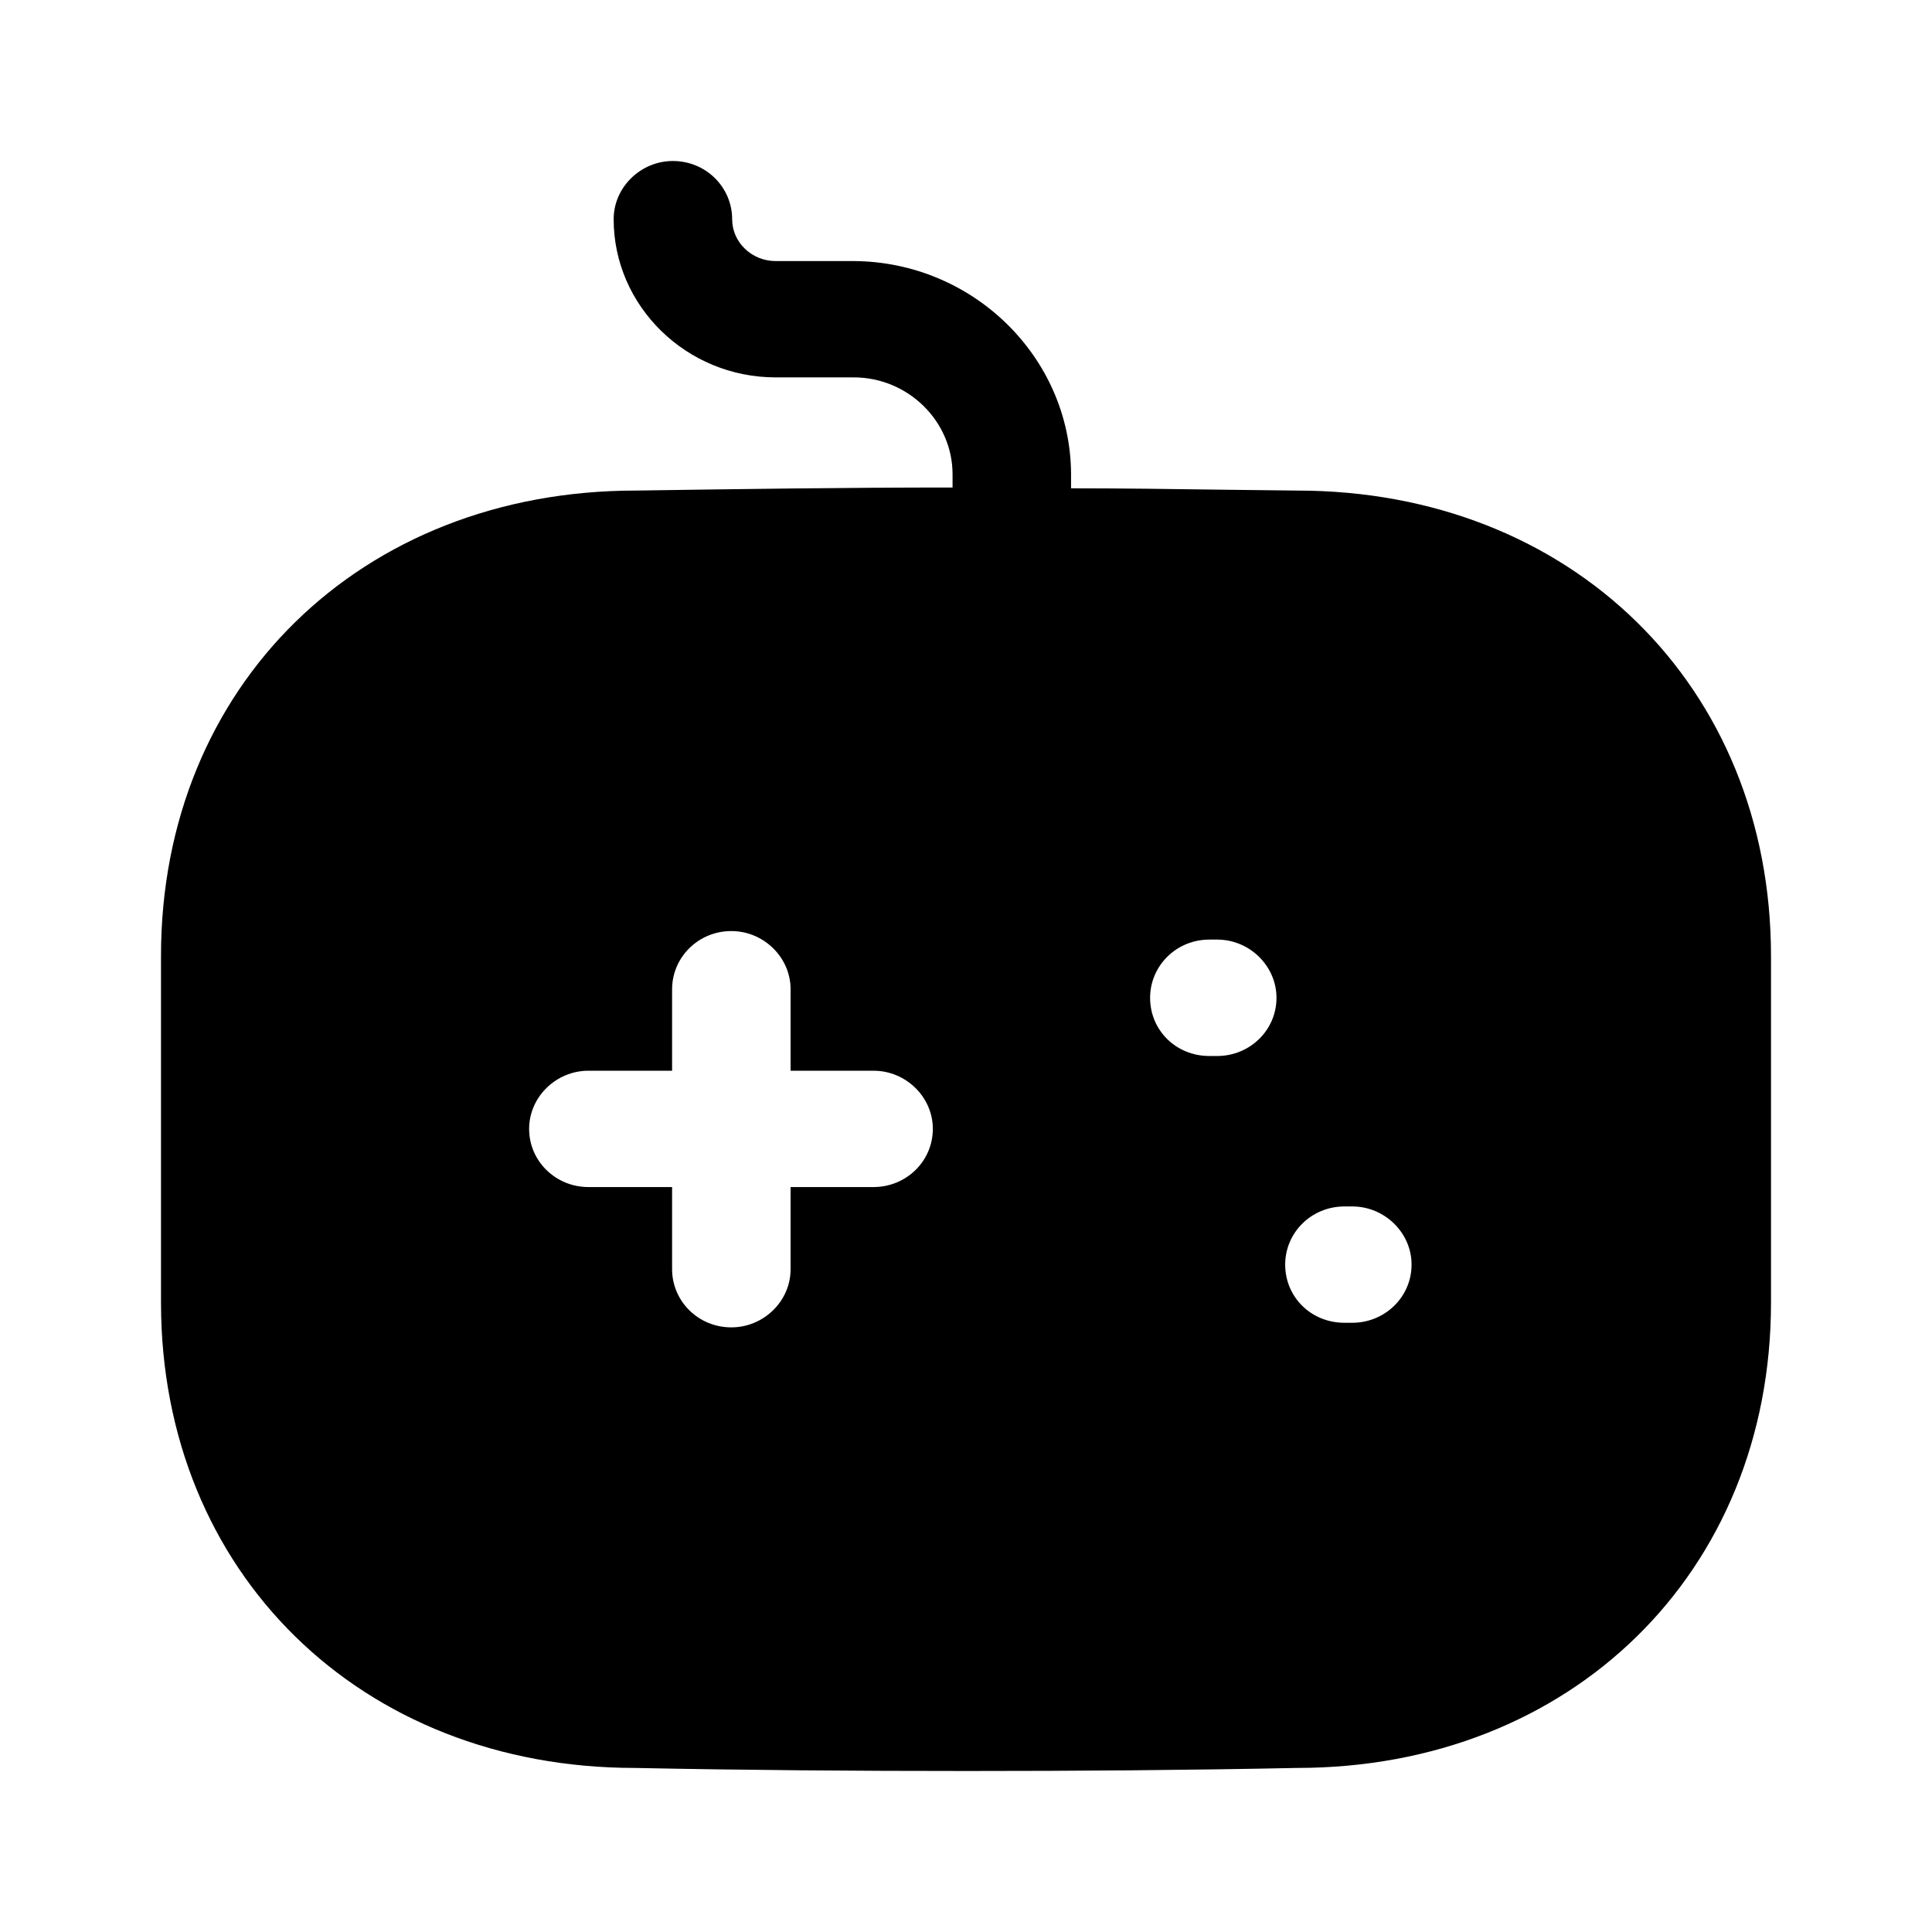
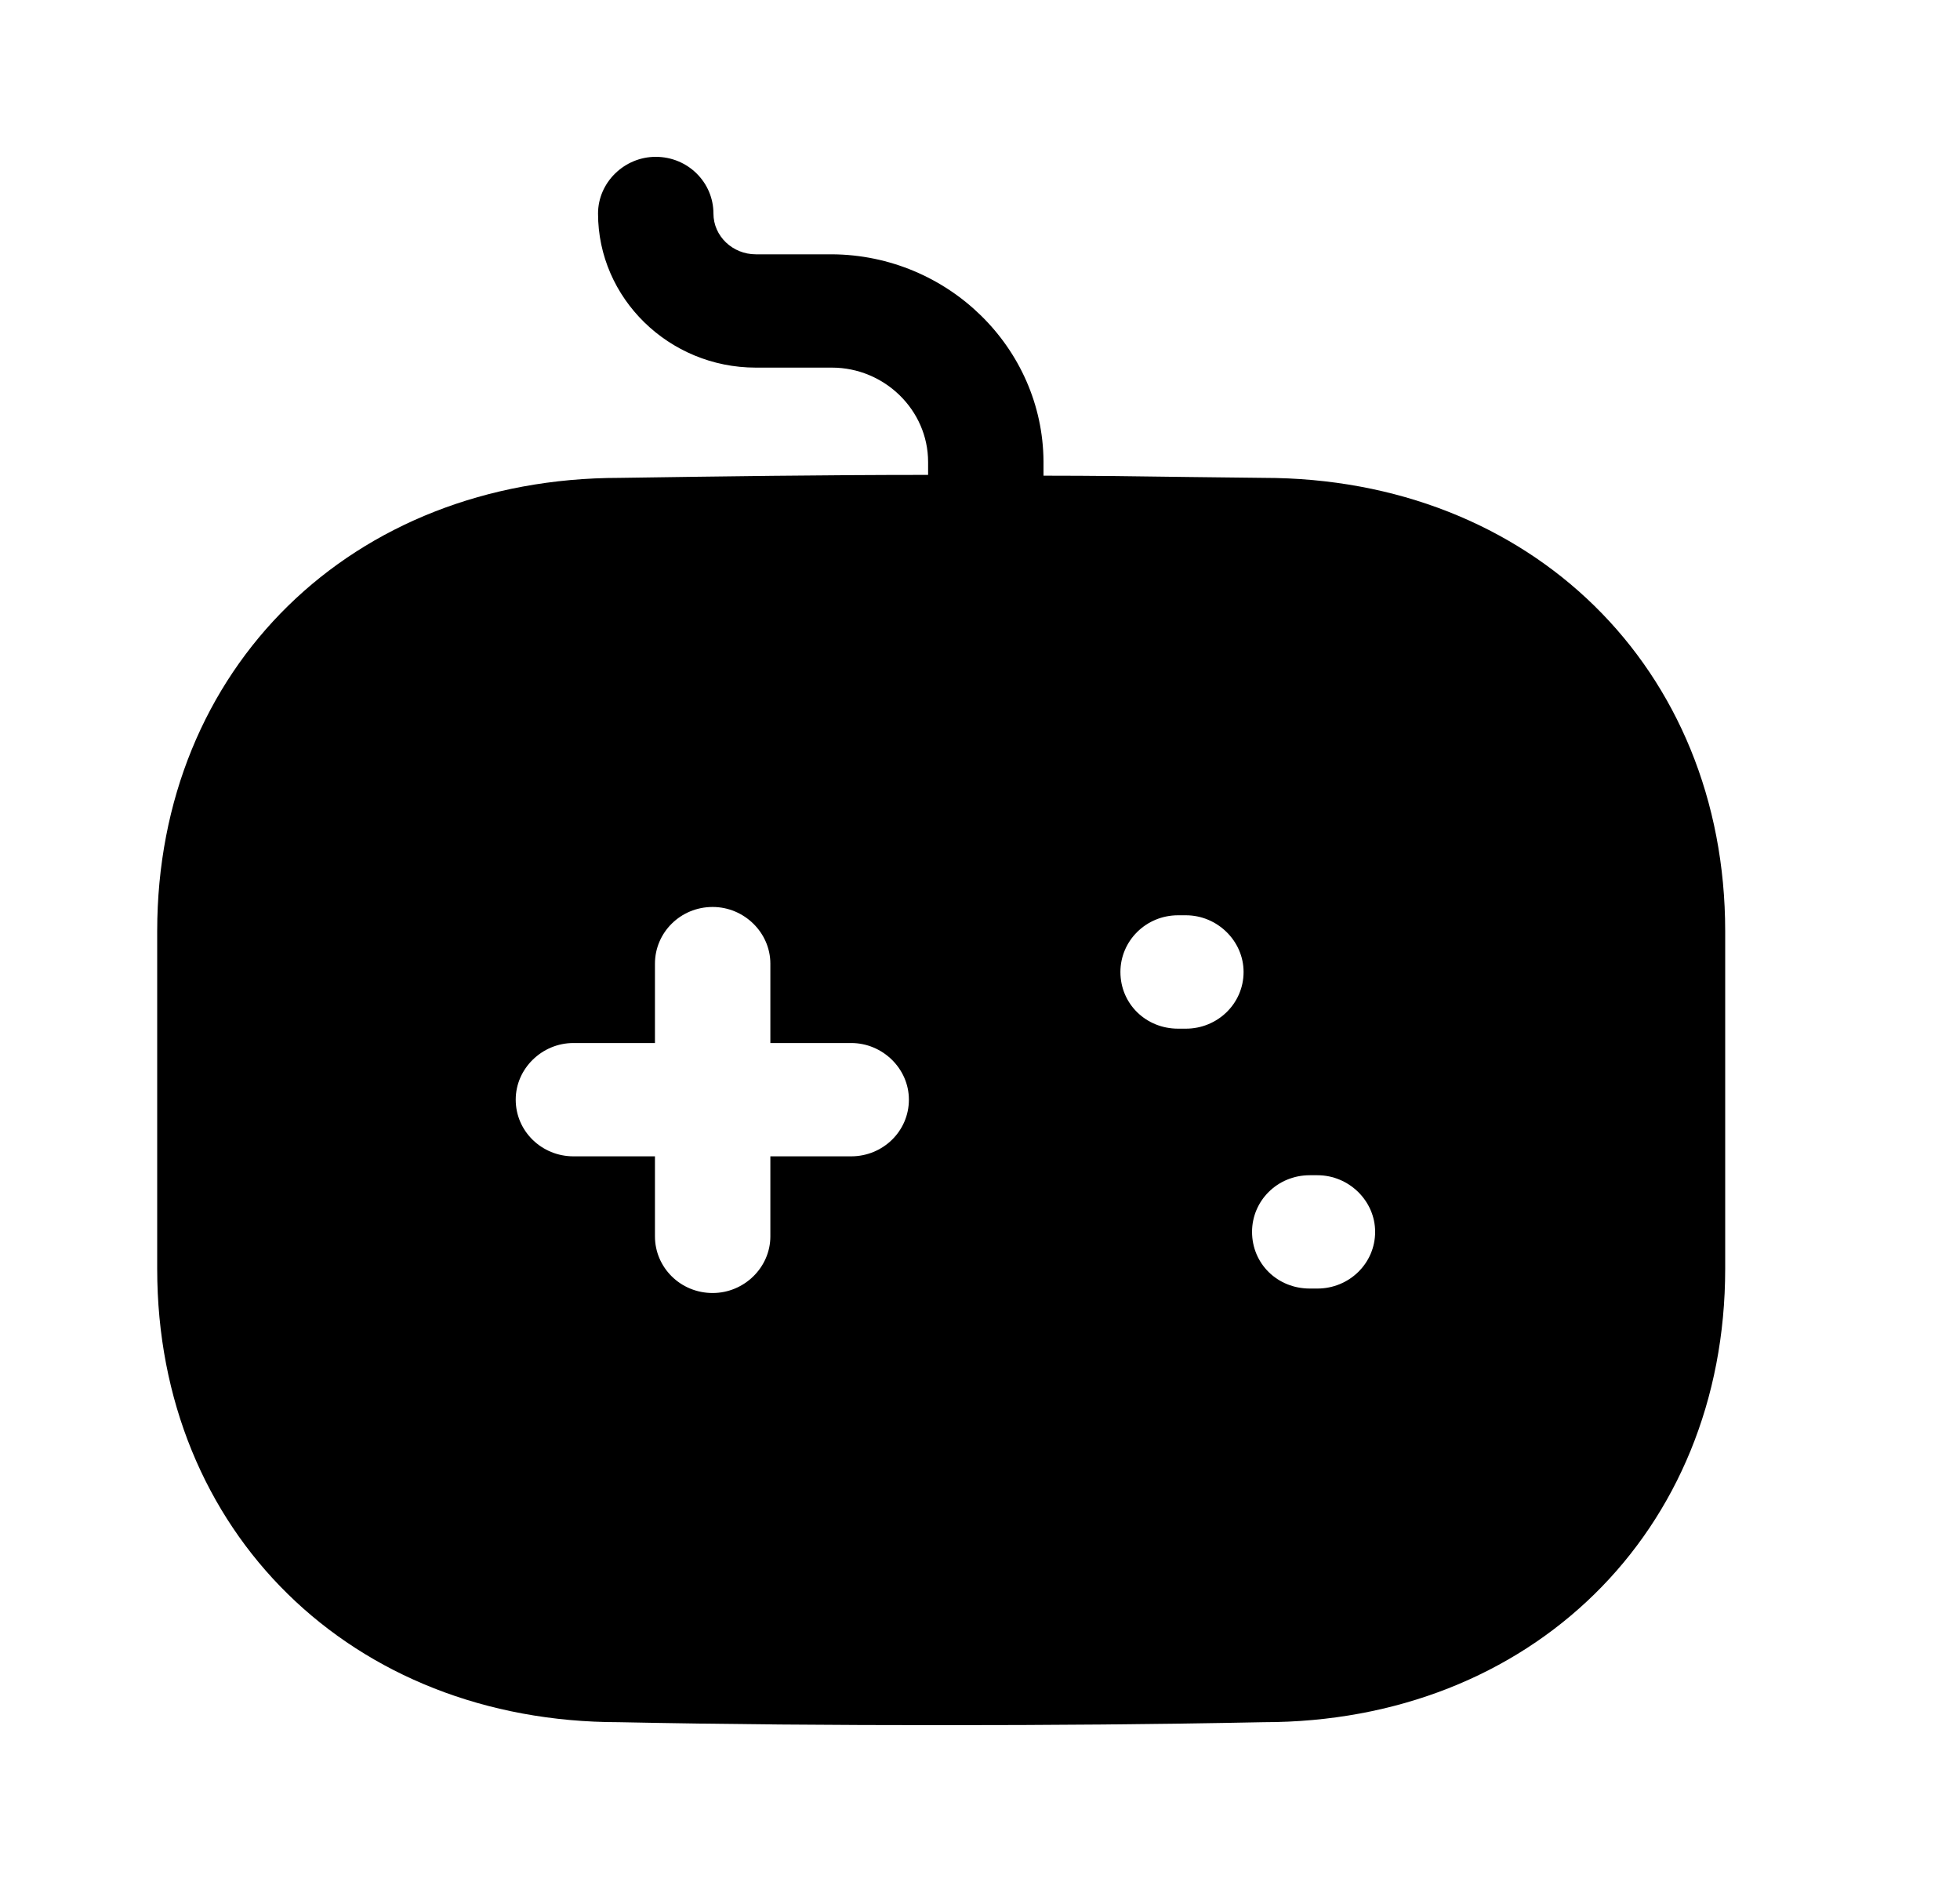
- <svg xmlns="http://www.w3.org/2000/svg" width="24" height="24" viewBox="0 0 24 24" fill="none">
-   <rect width="24" height="24" fill="none" />
-   <path fill-rule="evenodd" clip-rule="evenodd" d="M15.164 6.083C15.479 6.087 15.795 6.091 16.112 6.094C19.517 6.094 22 8.522 22 11.875V16.181C22 19.534 19.517 21.962 16.112 21.962C14.748 21.99 13.384 22 12.01 22C10.636 22 9.252 21.99 7.888 21.962C4.483 21.962 2 19.534 2 16.181V11.875C2 8.522 4.483 6.094 7.898 6.094C9.184 6.075 10.498 6.056 11.833 6.056V5.892C11.833 5.227 11.274 4.688 10.607 4.688H9.635C8.526 4.688 7.623 3.802 7.623 2.723C7.623 2.328 7.957 2 8.359 2C8.771 2 9.095 2.328 9.095 2.723C9.095 3.012 9.341 3.243 9.635 3.243H10.607C12.088 3.252 13.295 4.437 13.305 5.882V6.066C13.924 6.066 14.543 6.074 15.164 6.083ZM10.852 14.746H9.821V15.767C9.821 16.162 9.488 16.489 9.085 16.489C8.673 16.489 8.349 16.162 8.349 15.767V14.746H7.309C6.907 14.746 6.573 14.428 6.573 14.023C6.573 13.628 6.907 13.301 7.309 13.301H8.349V12.289C8.349 11.894 8.673 11.566 9.085 11.566C9.488 11.566 9.821 11.894 9.821 12.289V13.301H10.852C11.254 13.301 11.588 13.628 11.588 14.023C11.588 14.428 11.254 14.746 10.852 14.746ZM15.023 13.118H15.121C15.523 13.118 15.857 12.8 15.857 12.395C15.857 12 15.523 11.672 15.121 11.672H15.023C14.61 11.672 14.287 12 14.287 12.395C14.287 12.8 14.61 13.118 15.023 13.118ZM16.701 16.432H16.799C17.201 16.432 17.535 16.114 17.535 15.709C17.535 15.314 17.201 14.987 16.799 14.987H16.701C16.288 14.987 15.965 15.314 15.965 15.709C15.965 16.114 16.288 16.432 16.701 16.432Z" fill="black" />
+ <svg xmlns="http://www.w3.org/2000/svg" width="25" height="24" viewBox="0 0 25 24" fill="none">
+   <rect width="25" height="24" fill="none" />
+   <path fill-rule="evenodd" clip-rule="evenodd" d="M15.169 6.083C15.484 6.087 15.8 6.091 16.117 6.094C19.522 6.094 22.005 8.522 22.005 11.875V16.181C22.005 19.534 19.522 21.962 16.117 21.962C14.753 21.99 13.389 22 12.015 22C10.641 22 9.257 21.99 7.893 21.962C4.488 21.962 2.005 19.534 2.005 16.181V11.875C2.005 8.522 4.488 6.094 7.903 6.094C9.188 6.075 10.503 6.056 11.838 6.056V5.892C11.838 5.227 11.279 4.688 10.611 4.688H9.64C8.531 4.688 7.628 3.802 7.628 2.723C7.628 2.328 7.962 2 8.364 2C8.776 2 9.1 2.328 9.1 2.723C9.1 3.012 9.345 3.243 9.64 3.243H10.611C12.093 3.252 13.3 4.437 13.31 5.882V6.066C13.929 6.066 14.547 6.074 15.169 6.083ZM10.857 14.746H9.826V15.767C9.826 16.162 9.493 16.489 9.09 16.489C8.678 16.489 8.354 16.162 8.354 15.767V14.746H7.314C6.912 14.746 6.578 14.428 6.578 14.023C6.578 13.628 6.912 13.301 7.314 13.301H8.354V12.289C8.354 11.894 8.678 11.566 9.09 11.566C9.493 11.566 9.826 11.894 9.826 12.289V13.301H10.857C11.259 13.301 11.593 13.628 11.593 14.023C11.593 14.428 11.259 14.746 10.857 14.746ZM15.027 13.118H15.126C15.528 13.118 15.862 12.8 15.862 12.395C15.862 12 15.528 11.672 15.126 11.672H15.027C14.615 11.672 14.291 12 14.291 12.395C14.291 12.8 14.615 13.118 15.027 13.118ZM16.706 16.432H16.804C17.206 16.432 17.54 16.114 17.54 15.709C17.54 15.314 17.206 14.987 16.804 14.987H16.706C16.292 14.987 15.97 15.314 15.97 15.709C15.97 16.114 16.292 16.432 16.706 16.432Z" fill="black" />
</svg>
